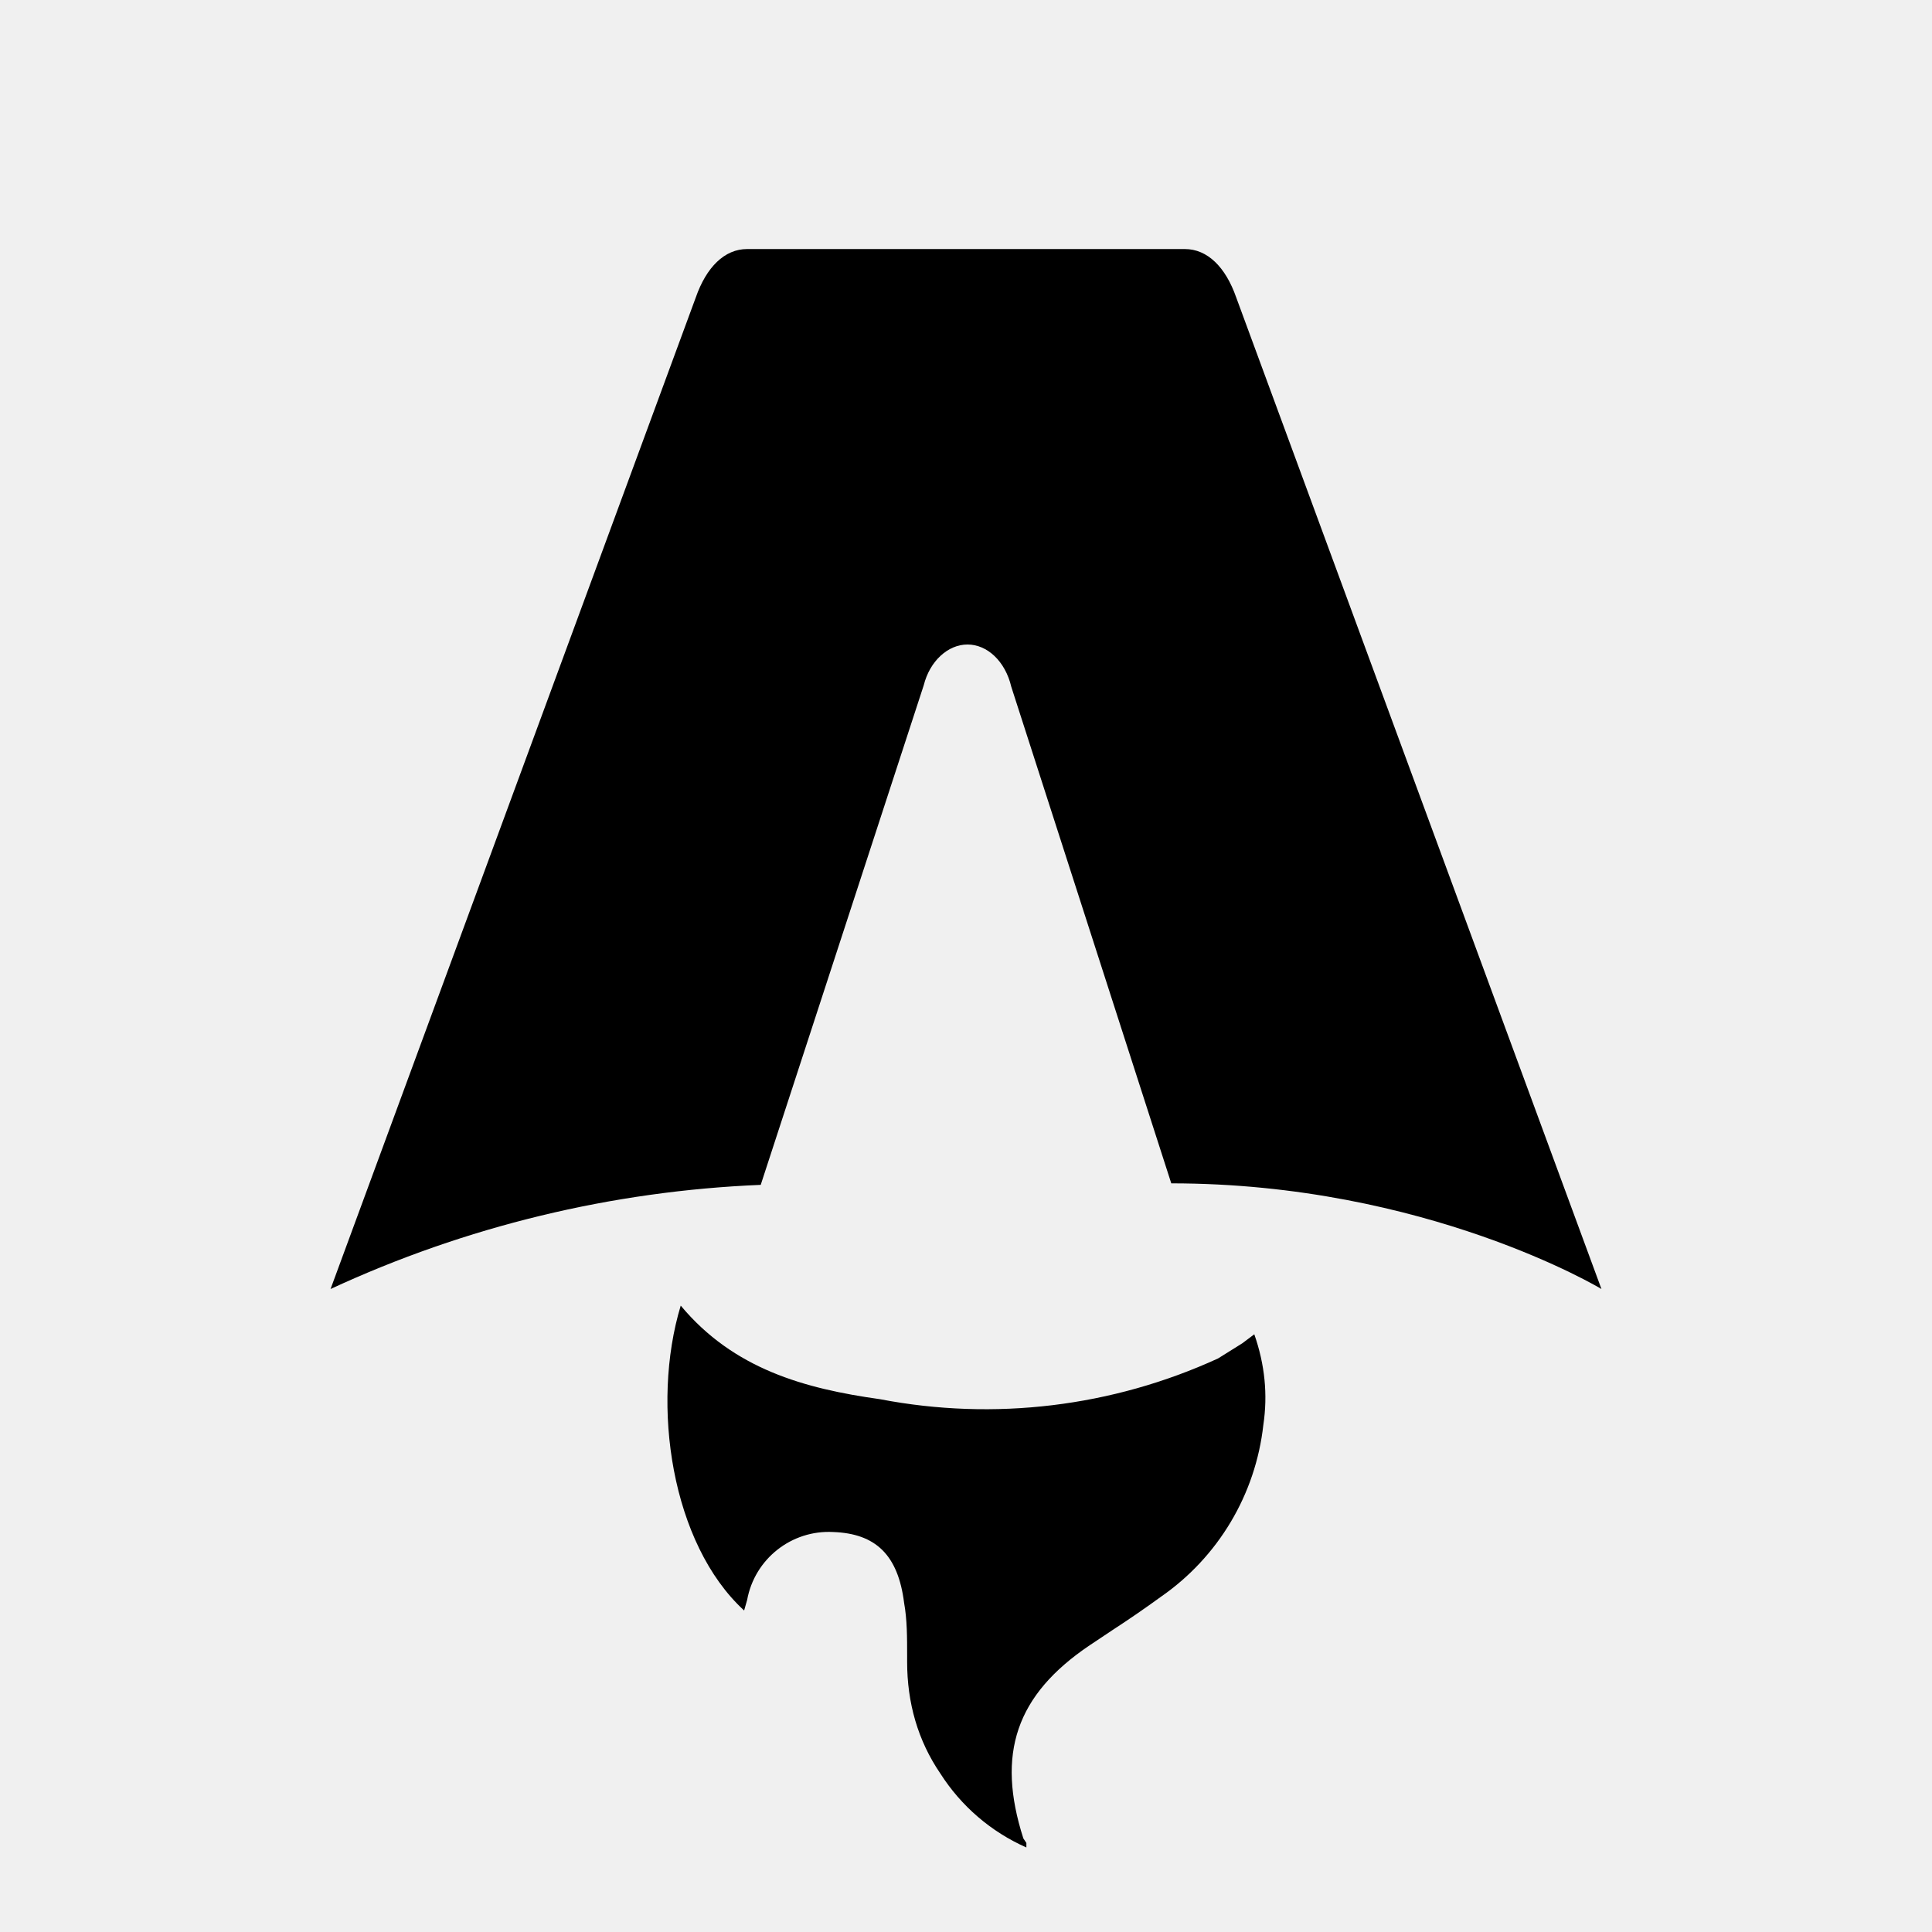
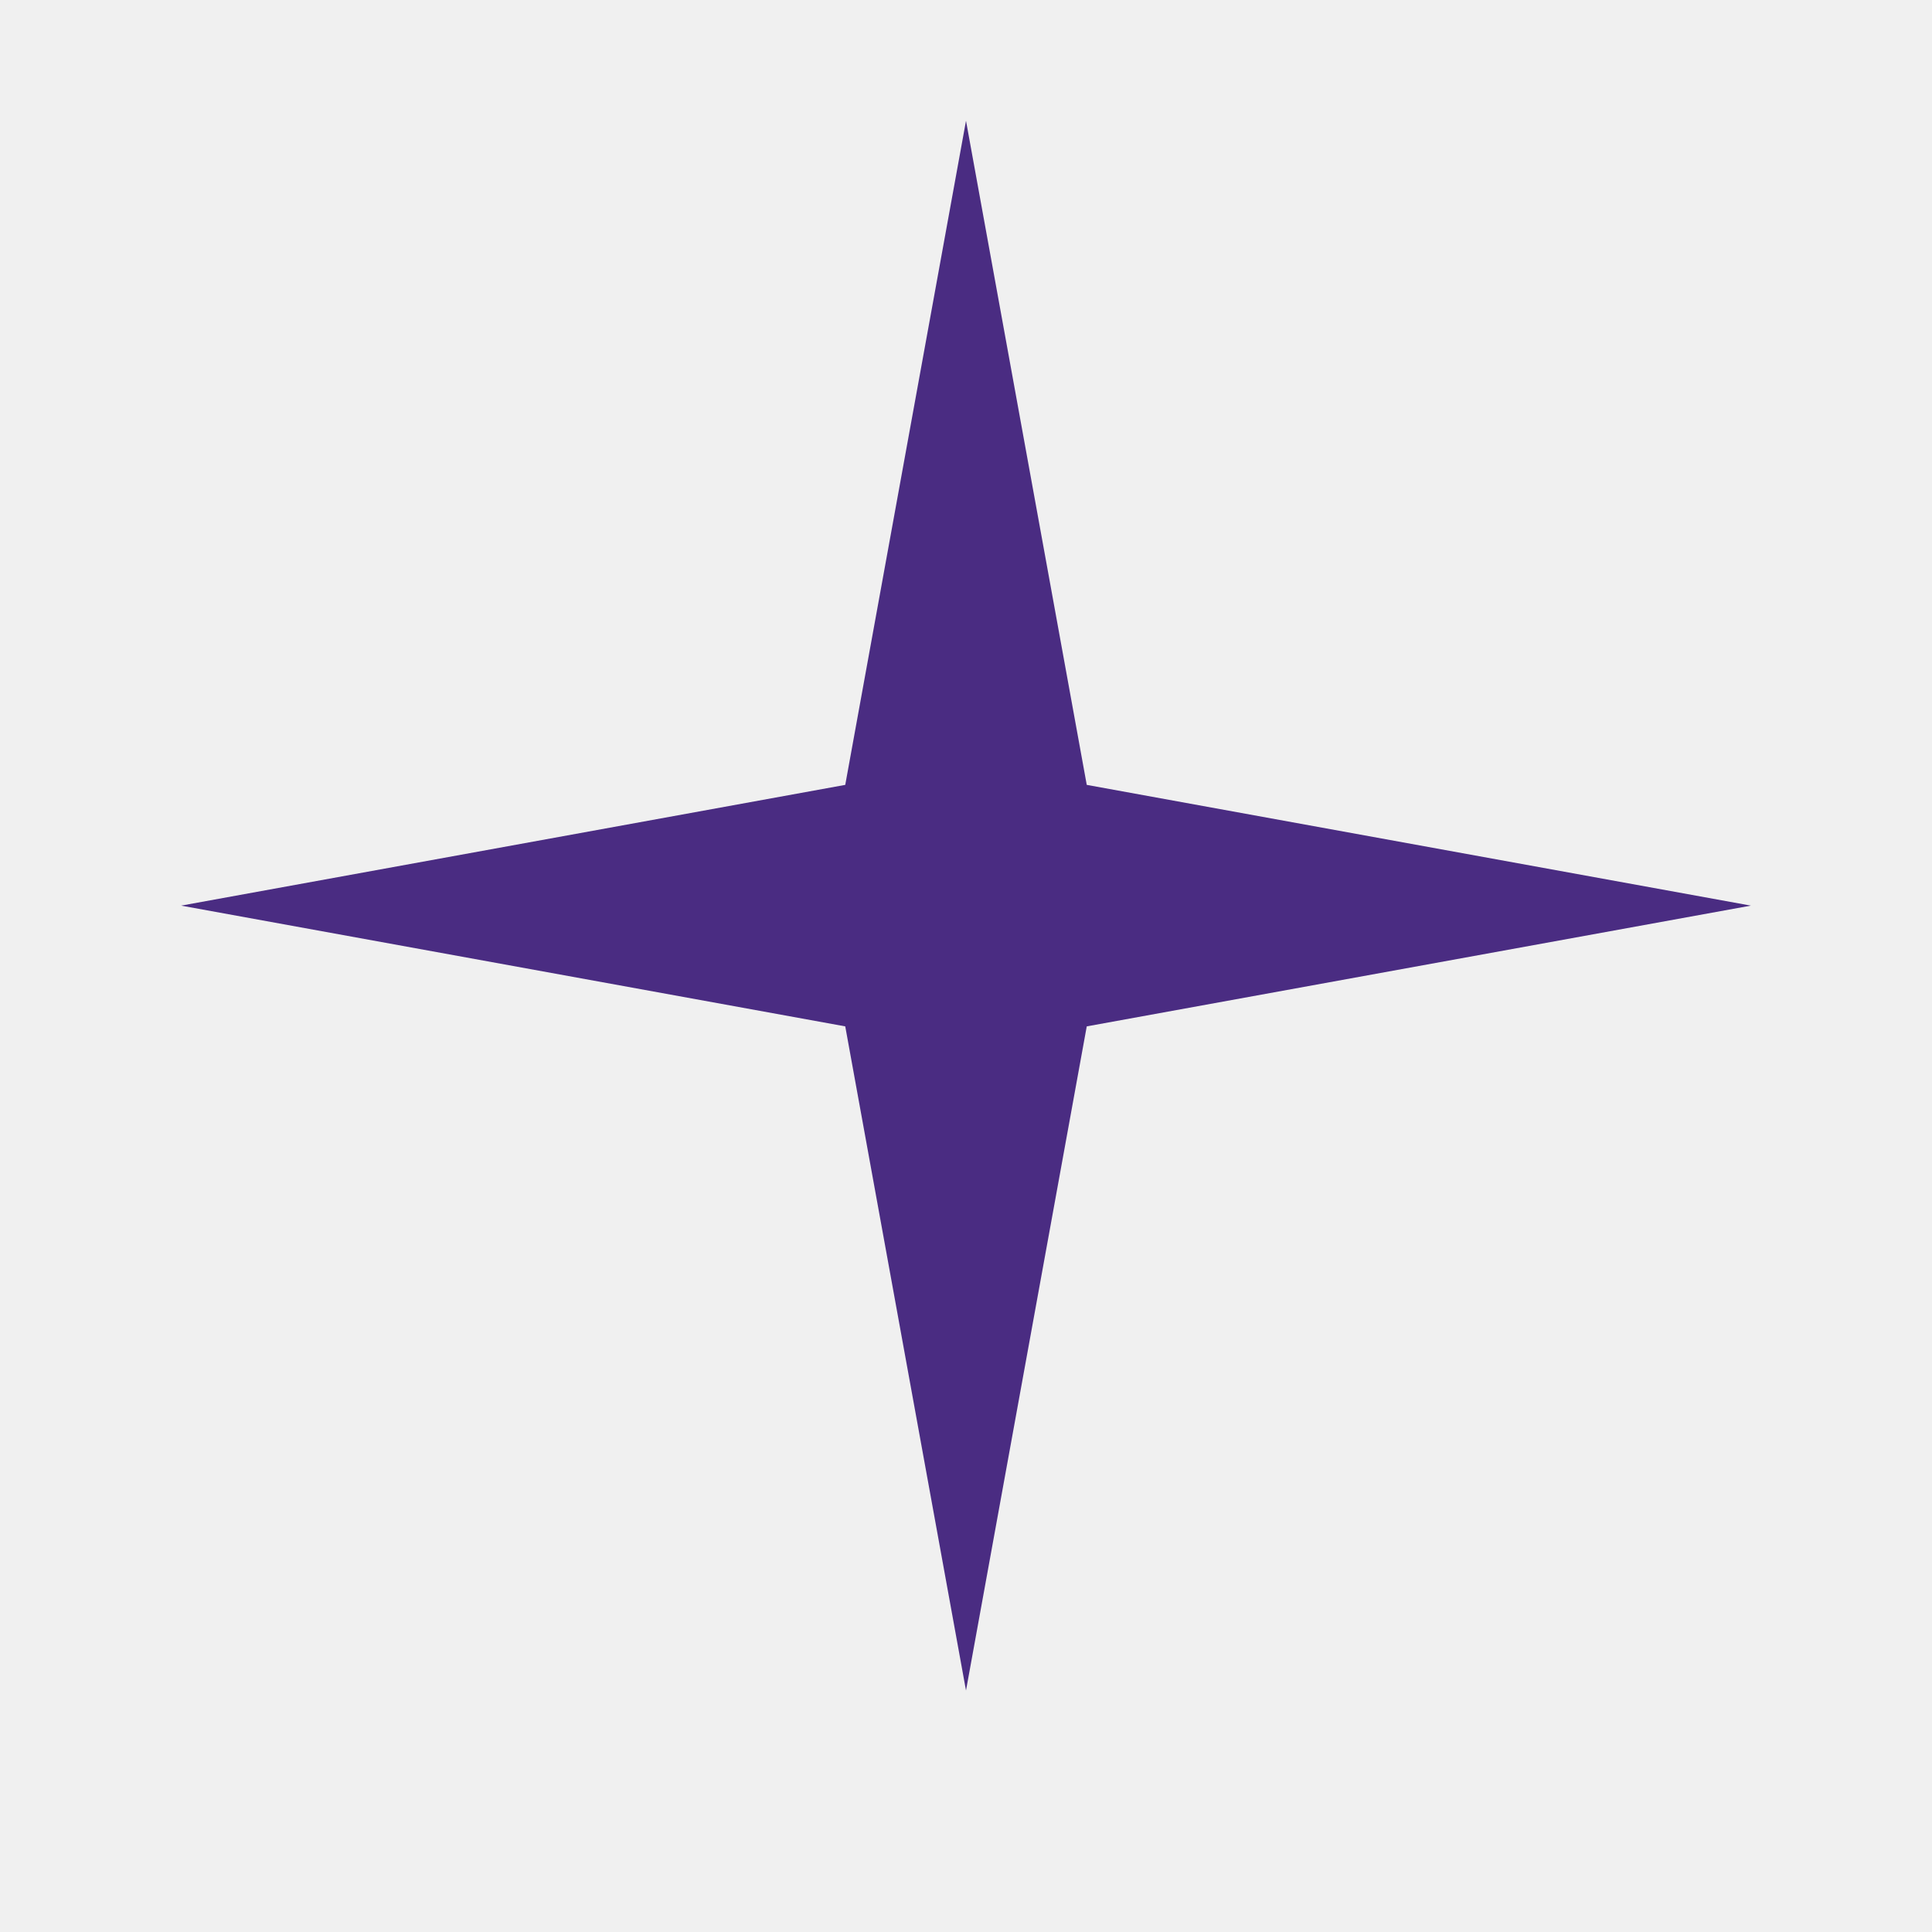
- <svg xmlns="http://www.w3.org/2000/svg" fill="none" viewBox="0 0 128 128">
-   <path d="M50.4 78.5a75.1 75.1 0 0 0-28.5 6.9l24.2-65.7c.7-2 1.9-3.2 3.4-3.2h29c1.5 0 2.7 1.2 3.4 3.2l24.2 65.7s-11.6-7-28.5-7L67 45.5c-.4-1.7-1.6-2.8-2.9-2.8-1.3 0-2.5 1.1-2.9 2.7L50.4 78.5Zm-1.1 28.2Zm-4.2-20.2c-2 6.6-.6 15.8 4.2 20.2a17.5 17.5 0 0 1 .2-.7 5.5 5.5 0 0 1 5.7-4.5c2.8.1 4.3 1.5 4.7 4.7.2 1.1.2 2.3.2 3.5v.4c0 2.7.7 5.2 2.2 7.4a13 13 0 0 0 5.7 4.9v-.3l-.2-.3c-1.8-5.6-.5-9.5 4.4-12.8l1.5-1a73 73 0 0 0 3.2-2.2 16 16 0 0 0 6.8-11.4c.3-2 .1-4-.6-6l-.8.6-1.6 1a37 37 0 0 1-22.4 2.7c-5-.7-9.7-2-13.2-6.2Z" />
-   <style>
-         path { fill: #000; }
-         @media (prefers-color-scheme: dark) {
-             path { fill: #FFF; }
-         }
-     </style>
+ <svg xmlns="http://www.w3.org/2000/svg" viewBox="0 0 64 64">
+   <path fill="#4a2c82" d="M32 4 L36 26 L58 30 L36 34 L32 56 L28 34 L6 30 L28 26 Z" />
+   <style>@media (prefers-color-scheme: dark) { path { fill: #9b7fe0; } }</style>
</svg>
